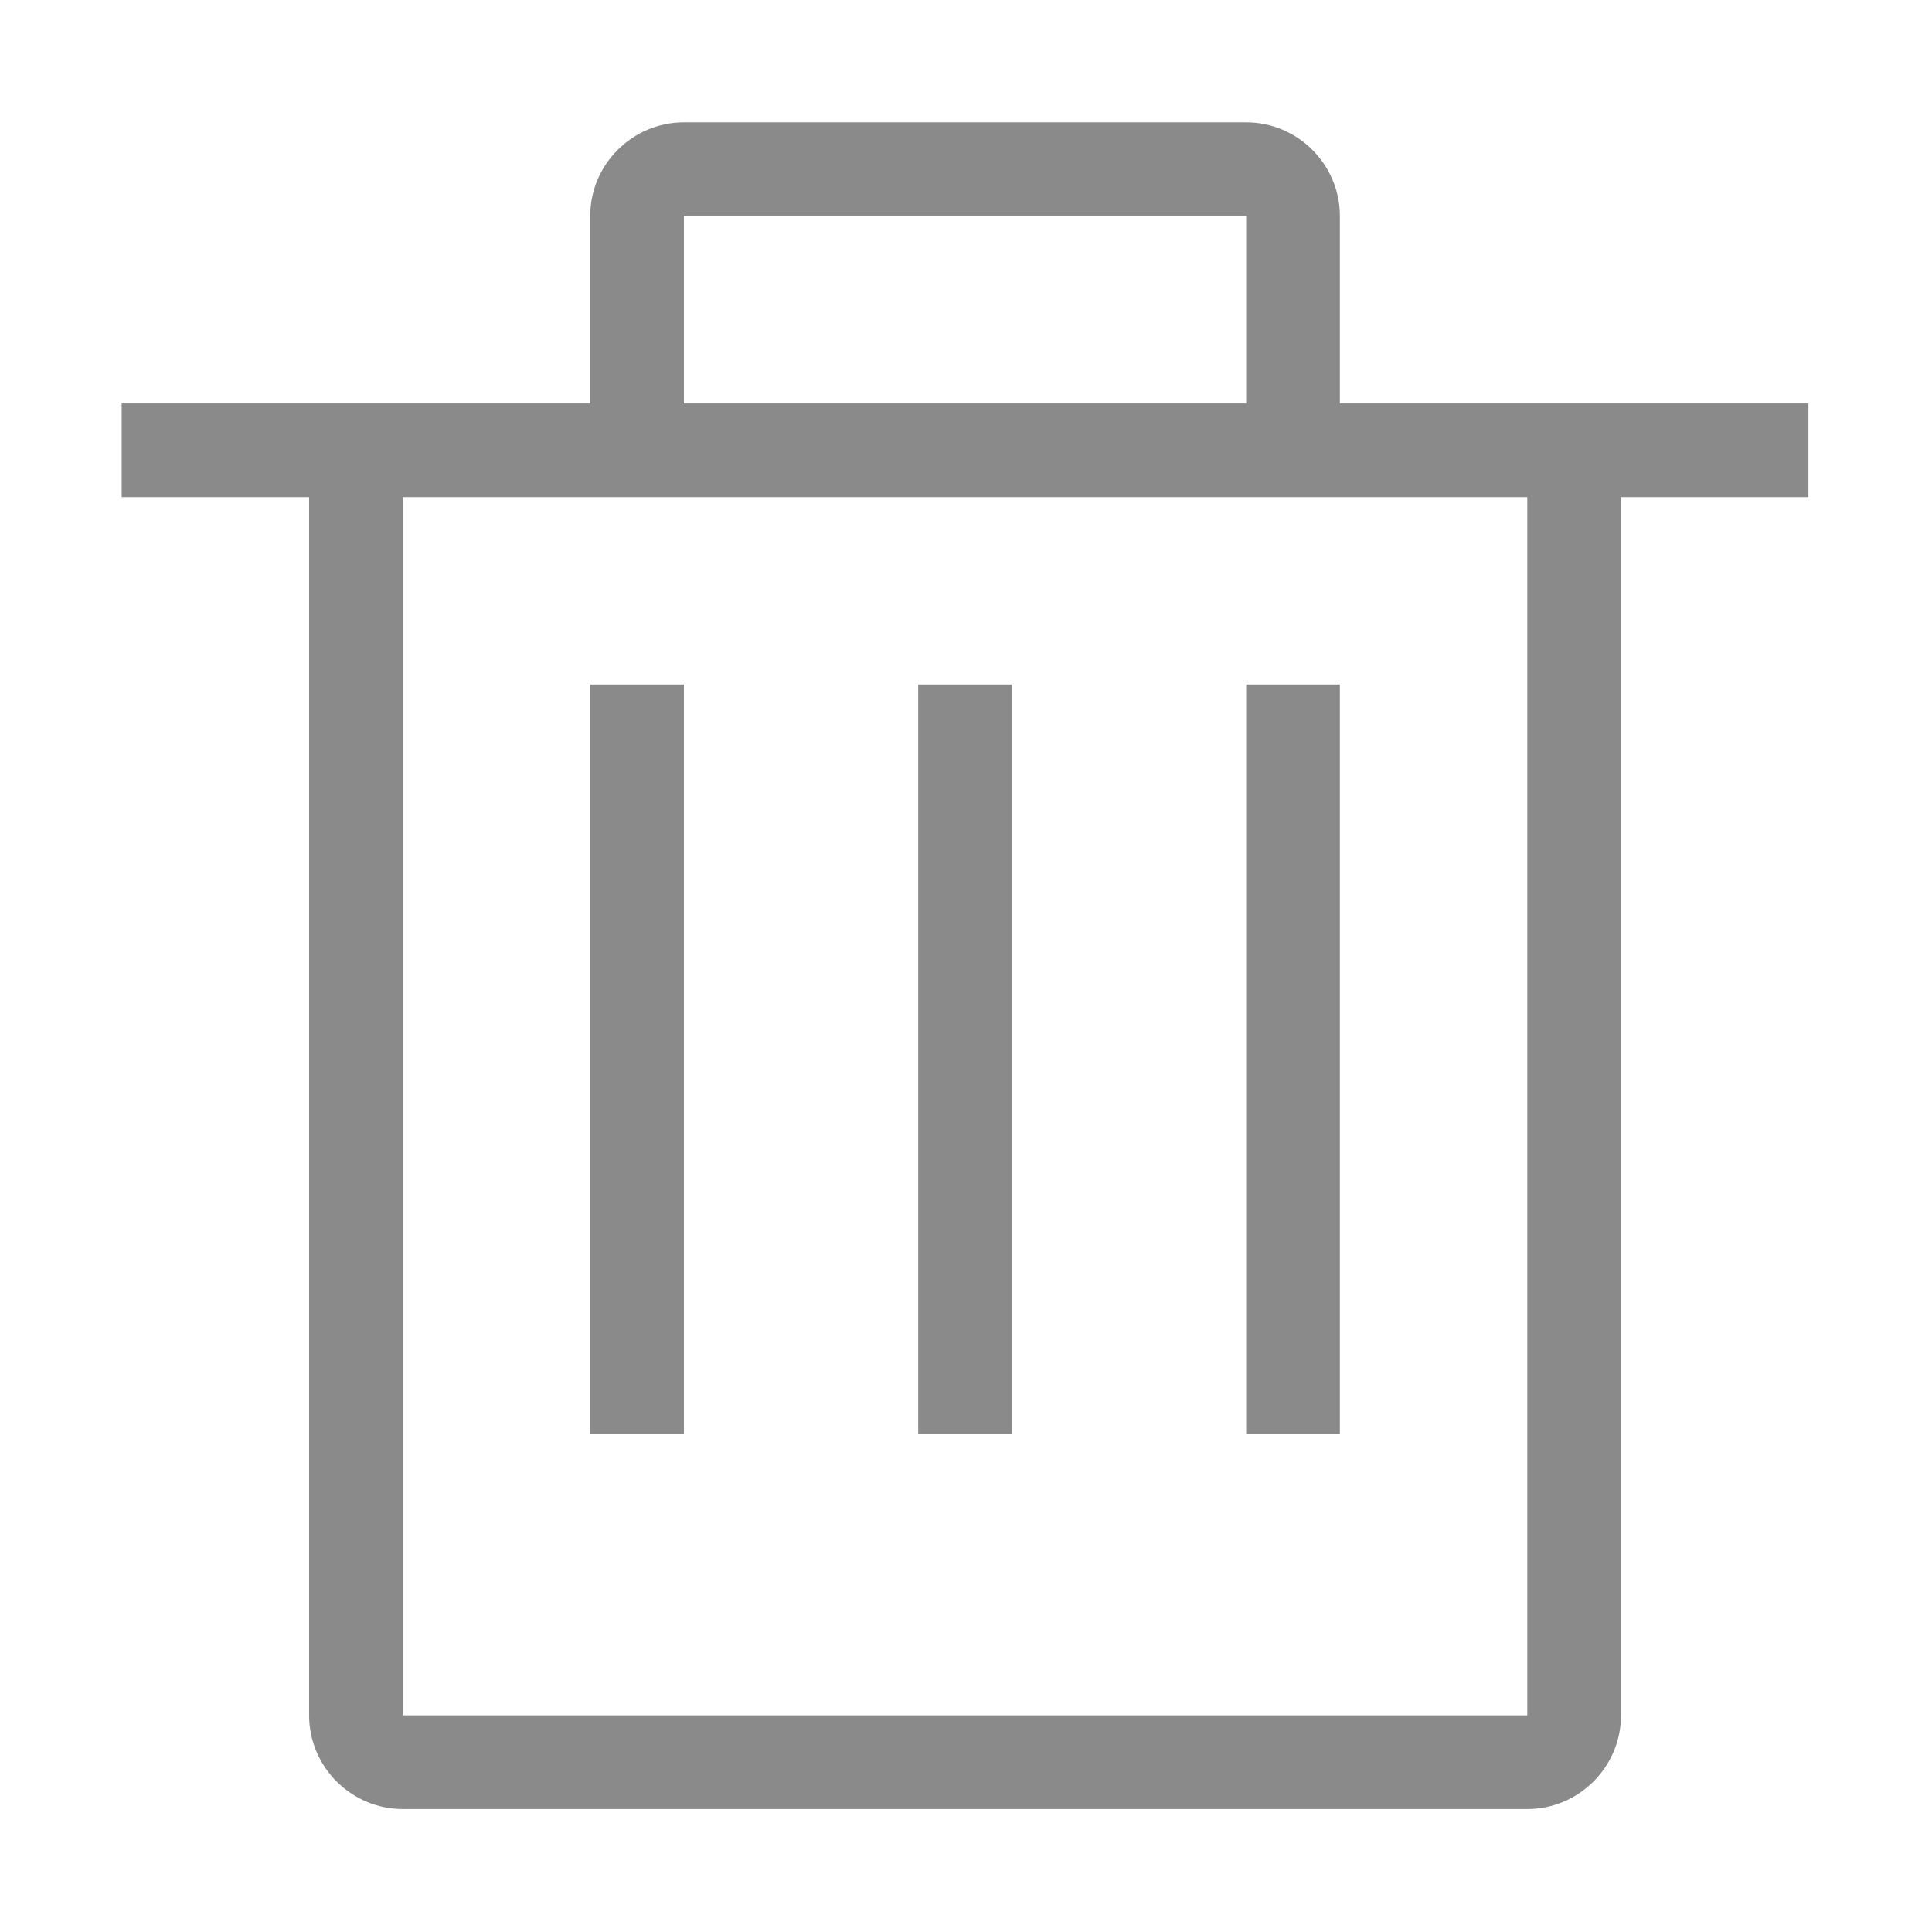
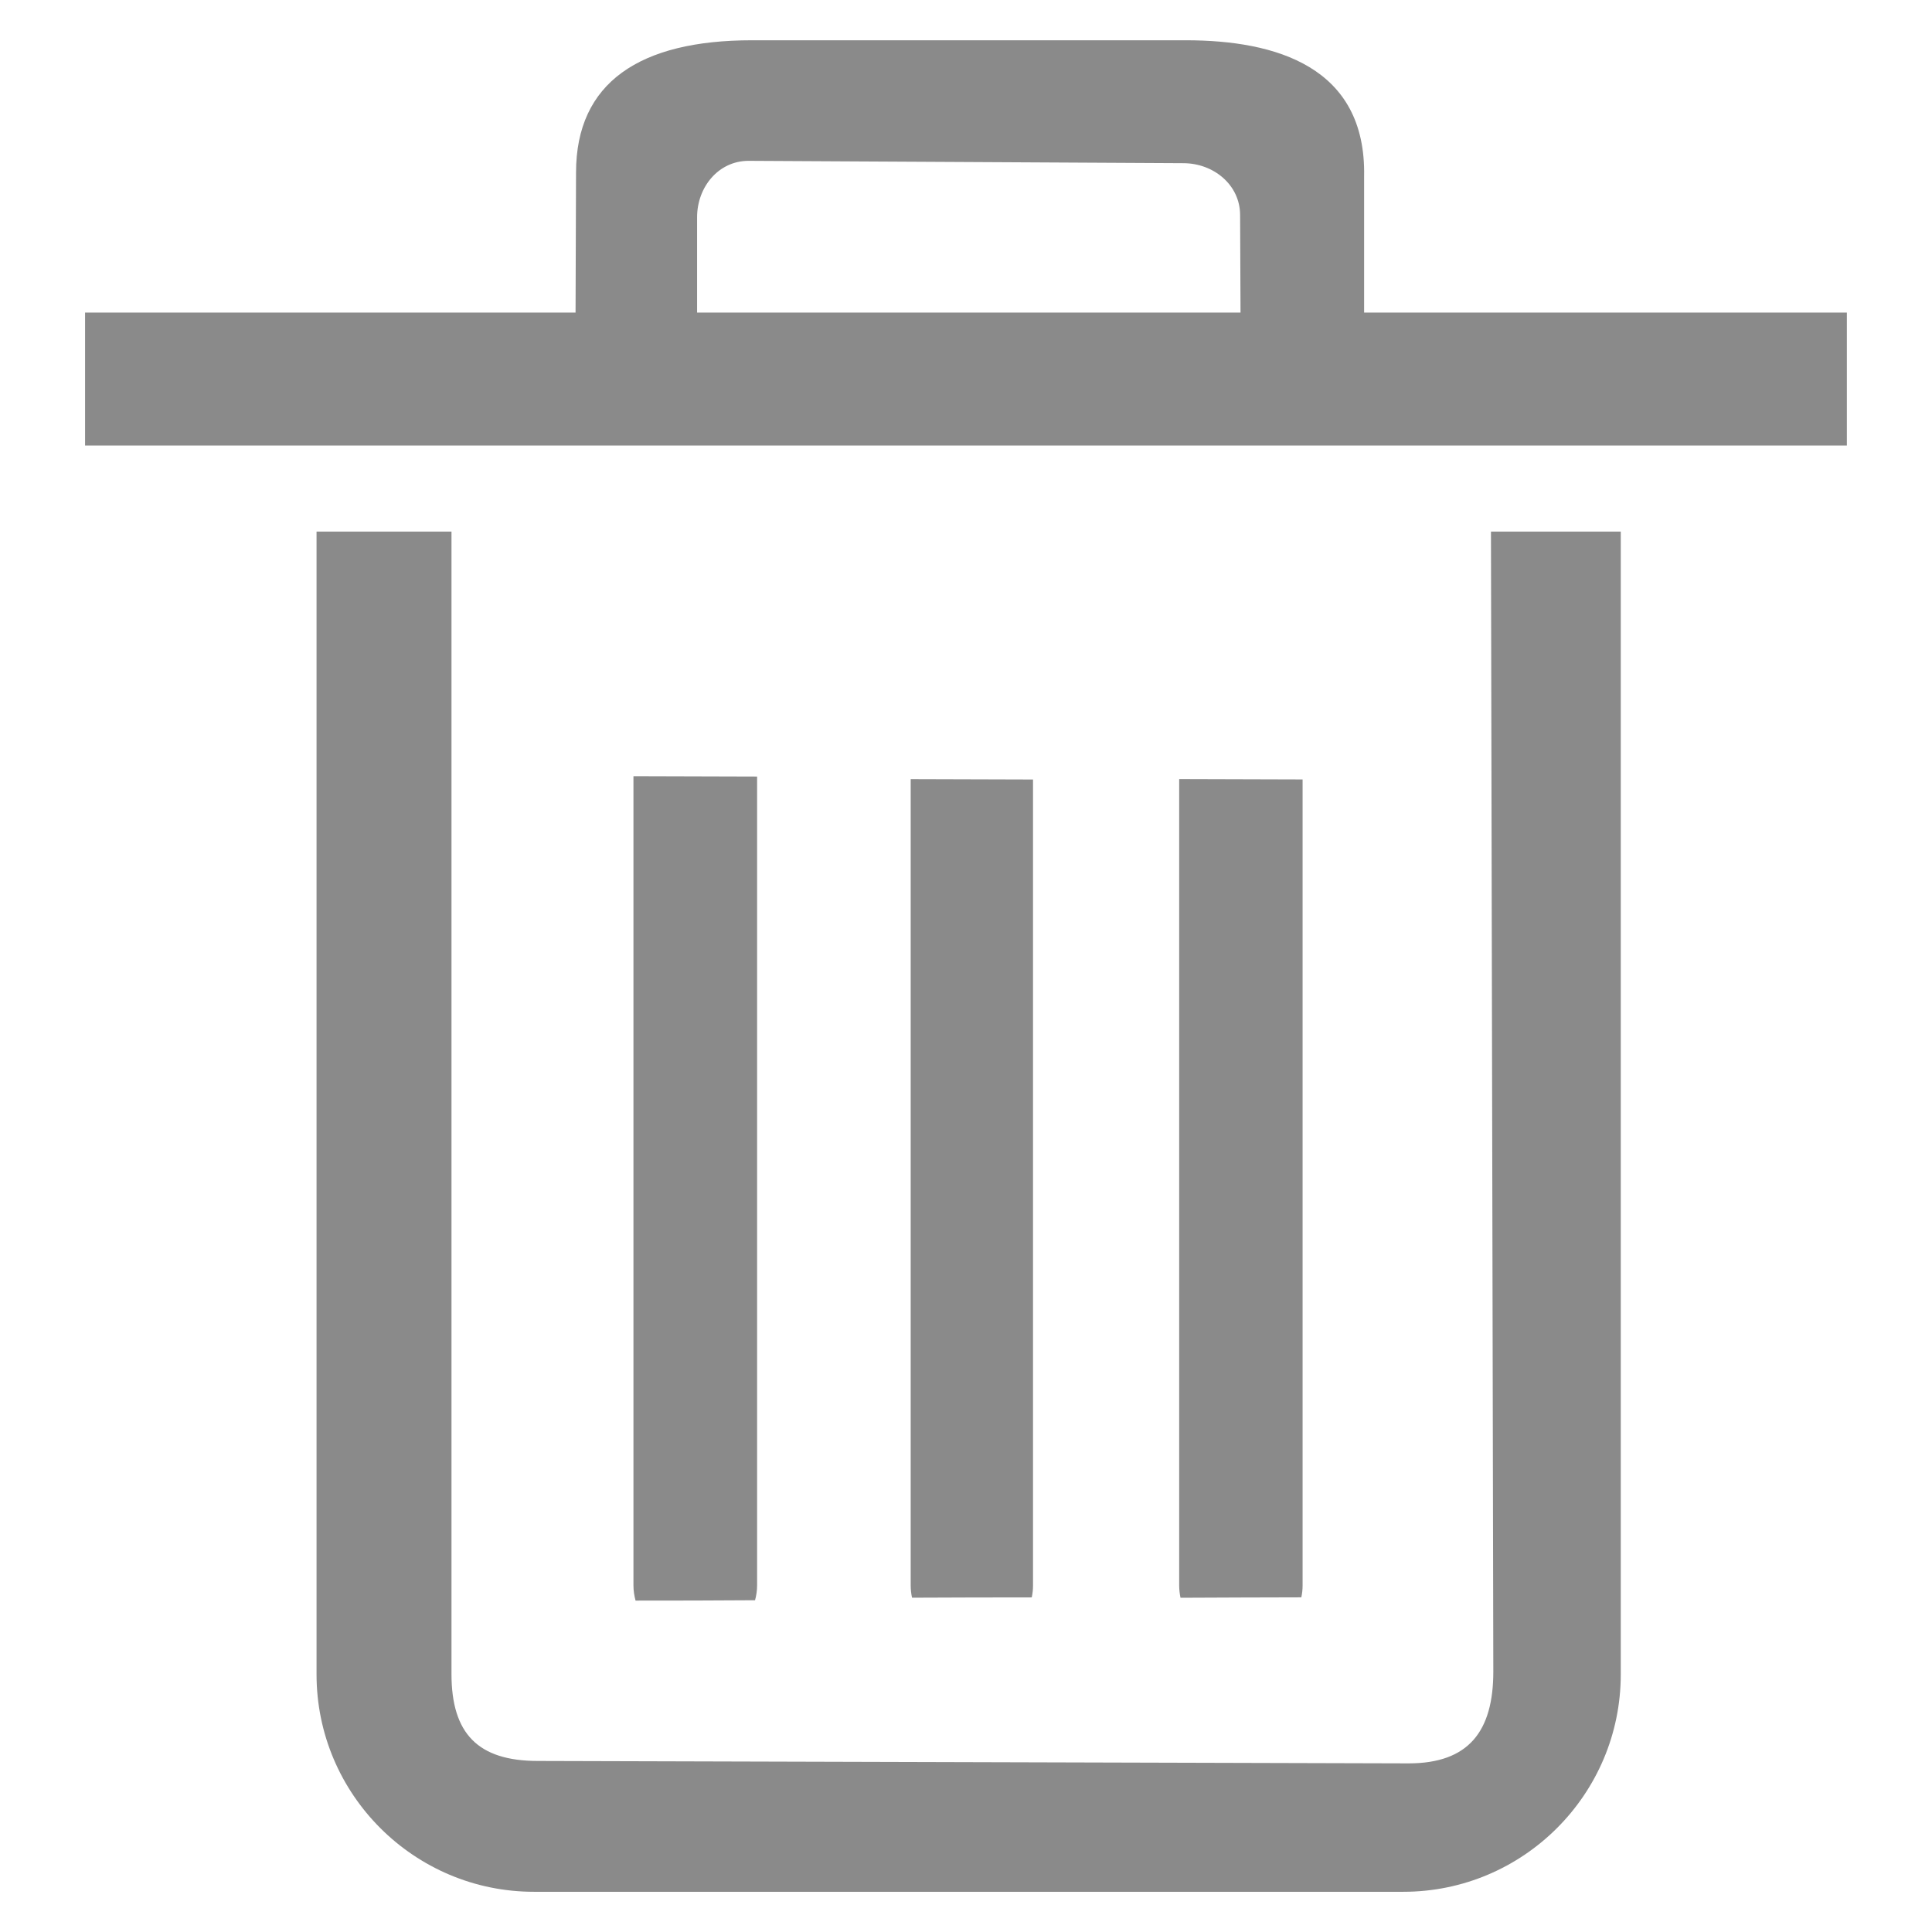
- <svg xmlns="http://www.w3.org/2000/svg" t="1700102845025" class="icon" viewBox="0 0 1024 1024" version="1.1" p-id="10641" width="200" height="200">
-   <path d="M660.496 362.828h49.67v397.34h-49.67v-397.34z m-124.168 397.34v-397.34H486.66v397.34h24.833z m-223.504-397.34h49.67v397.34h-49.67v-397.34z m397.342-149.001v-99.335c0-27.307-22.339-49.667-49.67-49.667H362.493c-27.331 0-49.669 22.36-49.669 49.667v99.335H64.488v49.668h99.337v645.676c0 27.309 22.334 49.668 49.666 49.668h596.008c27.332 0 49.67-22.36 49.67-49.668V263.494h99.333v-49.668H710.166z m-347.673-99.335h298.003v99.335H362.493v-99.335zM809.498 909.17H213.49V263.494h596.008V909.17z" p-id="10642" fill="#8a8a8a" />
+ <svg xmlns="http://www.w3.org/2000/svg" t="1701054564279" class="icon" viewBox="0 0 1024 1024" version="1.1" p-id="5224" width="200" height="200">
+   <path d="M790.24 281.76l1.248 604.192c0 31.712-13.088 48.672-44.896 48.672l-461.504-1.28c-31.776 0-45.792-14.496-45.792-46.144l0-605.44-71.52 0 0 605.728c0 63.552 51.712 115.2 115.232 115.2l460.8 0c63.552 0 115.232-51.68 115.232-115.2l0-605.728-68.864 0zM335.744 411.392l0 428.928c0 2.784 0.416 5.472 1.12 8.032 21.088 0 42.208-0.032 63.328-0.192 0.672-2.464 1.088-5.152 1.088-7.84l0-428.736c-21.856-0.096-43.68-0.16-65.536-0.192l0 0zM624.992 412.928l0 427.424c0 2.208 0.256 4.384 0.704 6.496 21.344-0.128 42.72-0.16 64.032-0.224 0.448-2.048 0.672-4.096 0.672-6.336l0-427.168c-21.792-0.032-43.616-0.096-65.408-0.192l0 0zM978.912 165.664l-255.904 0 0-72.192c1.12-58.112-46.752-72.128-94.528-72.128l-229.952 0c-59.36 0-93.216 22.304-93.216 70.112l-0.256 74.208-259.968 0 0 70.496 933.792 0 0-70.496 0.032 0zM657.504 165.664l-288.032 0 0-50.496c0-16 11.296-29.92 27.296-29.92l230.432 1.248c16 0 30.08 11.488 30.08 27.488l0.224 51.68zM482.688 412.96l0 427.36c0 2.208 0.256 4.416 0.704 6.496 21.152-0.096 42.304-0.16 63.456-0.16 0.448-2.08 0.672-4.096 0.672-6.336l0-427.168c-21.632-0.032-43.232-0.096-64.864-0.192l0 0z" fill="#8a8a8a" p-id="5225" />
</svg>
